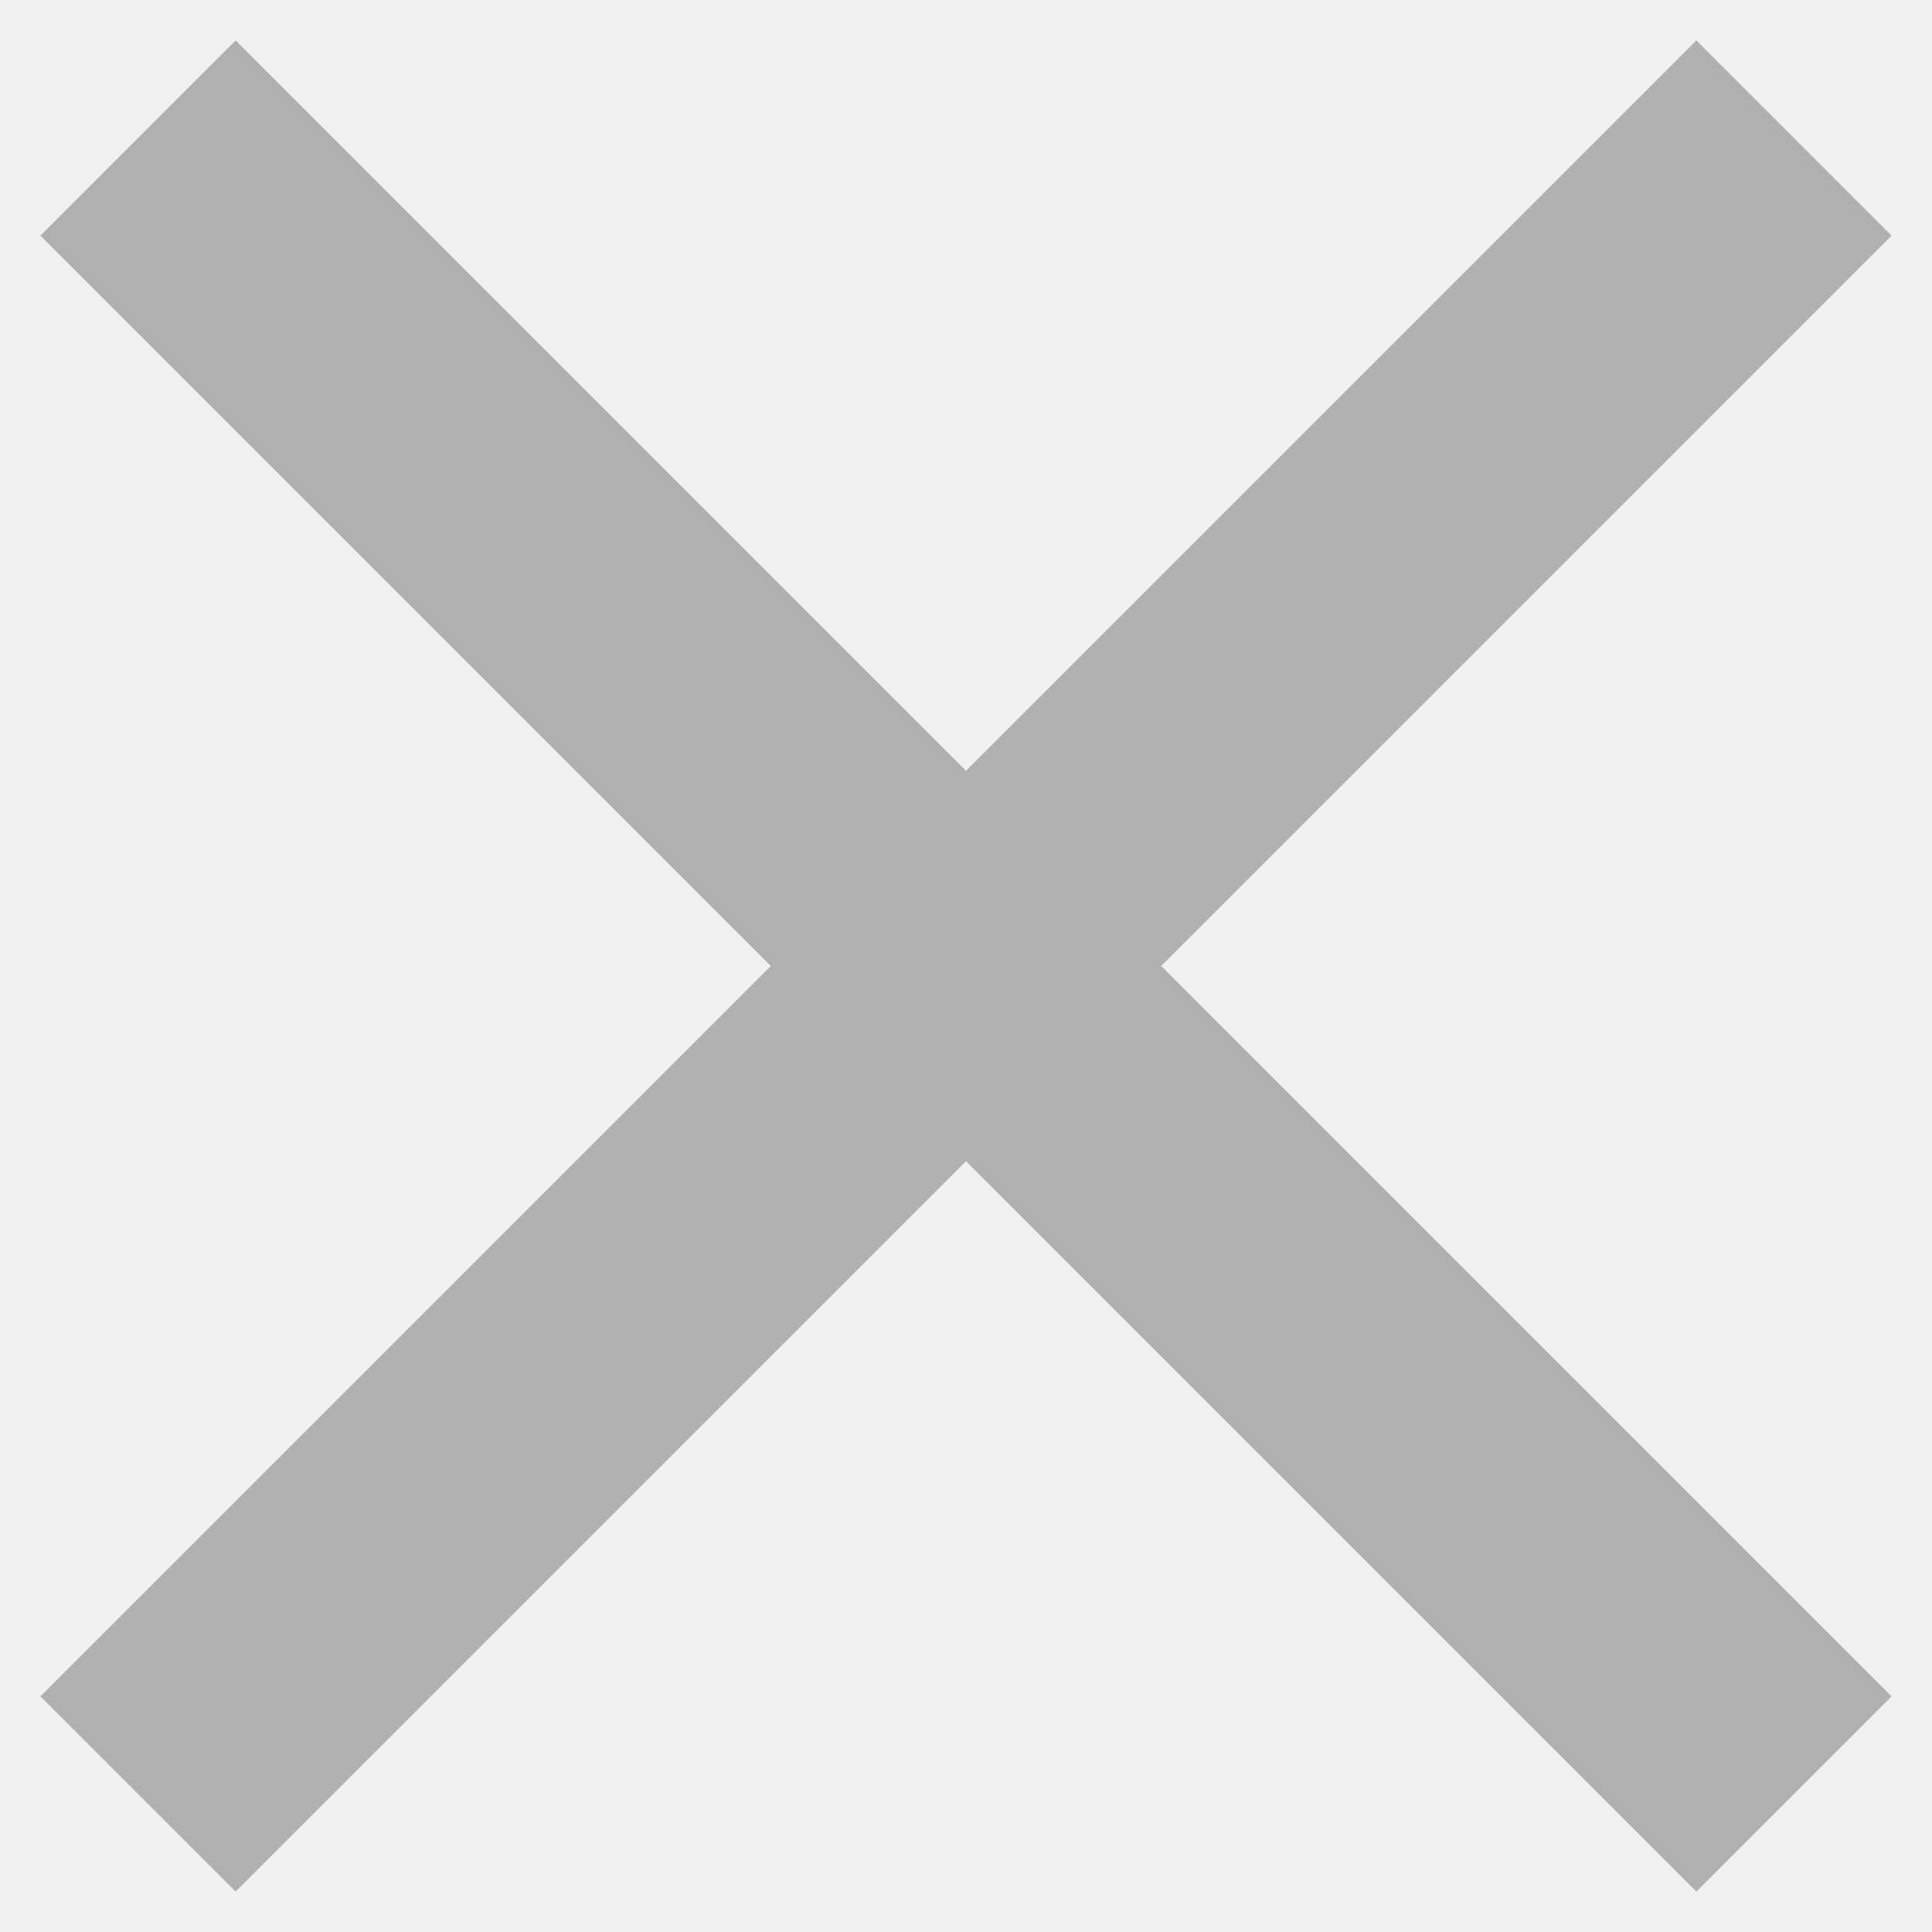
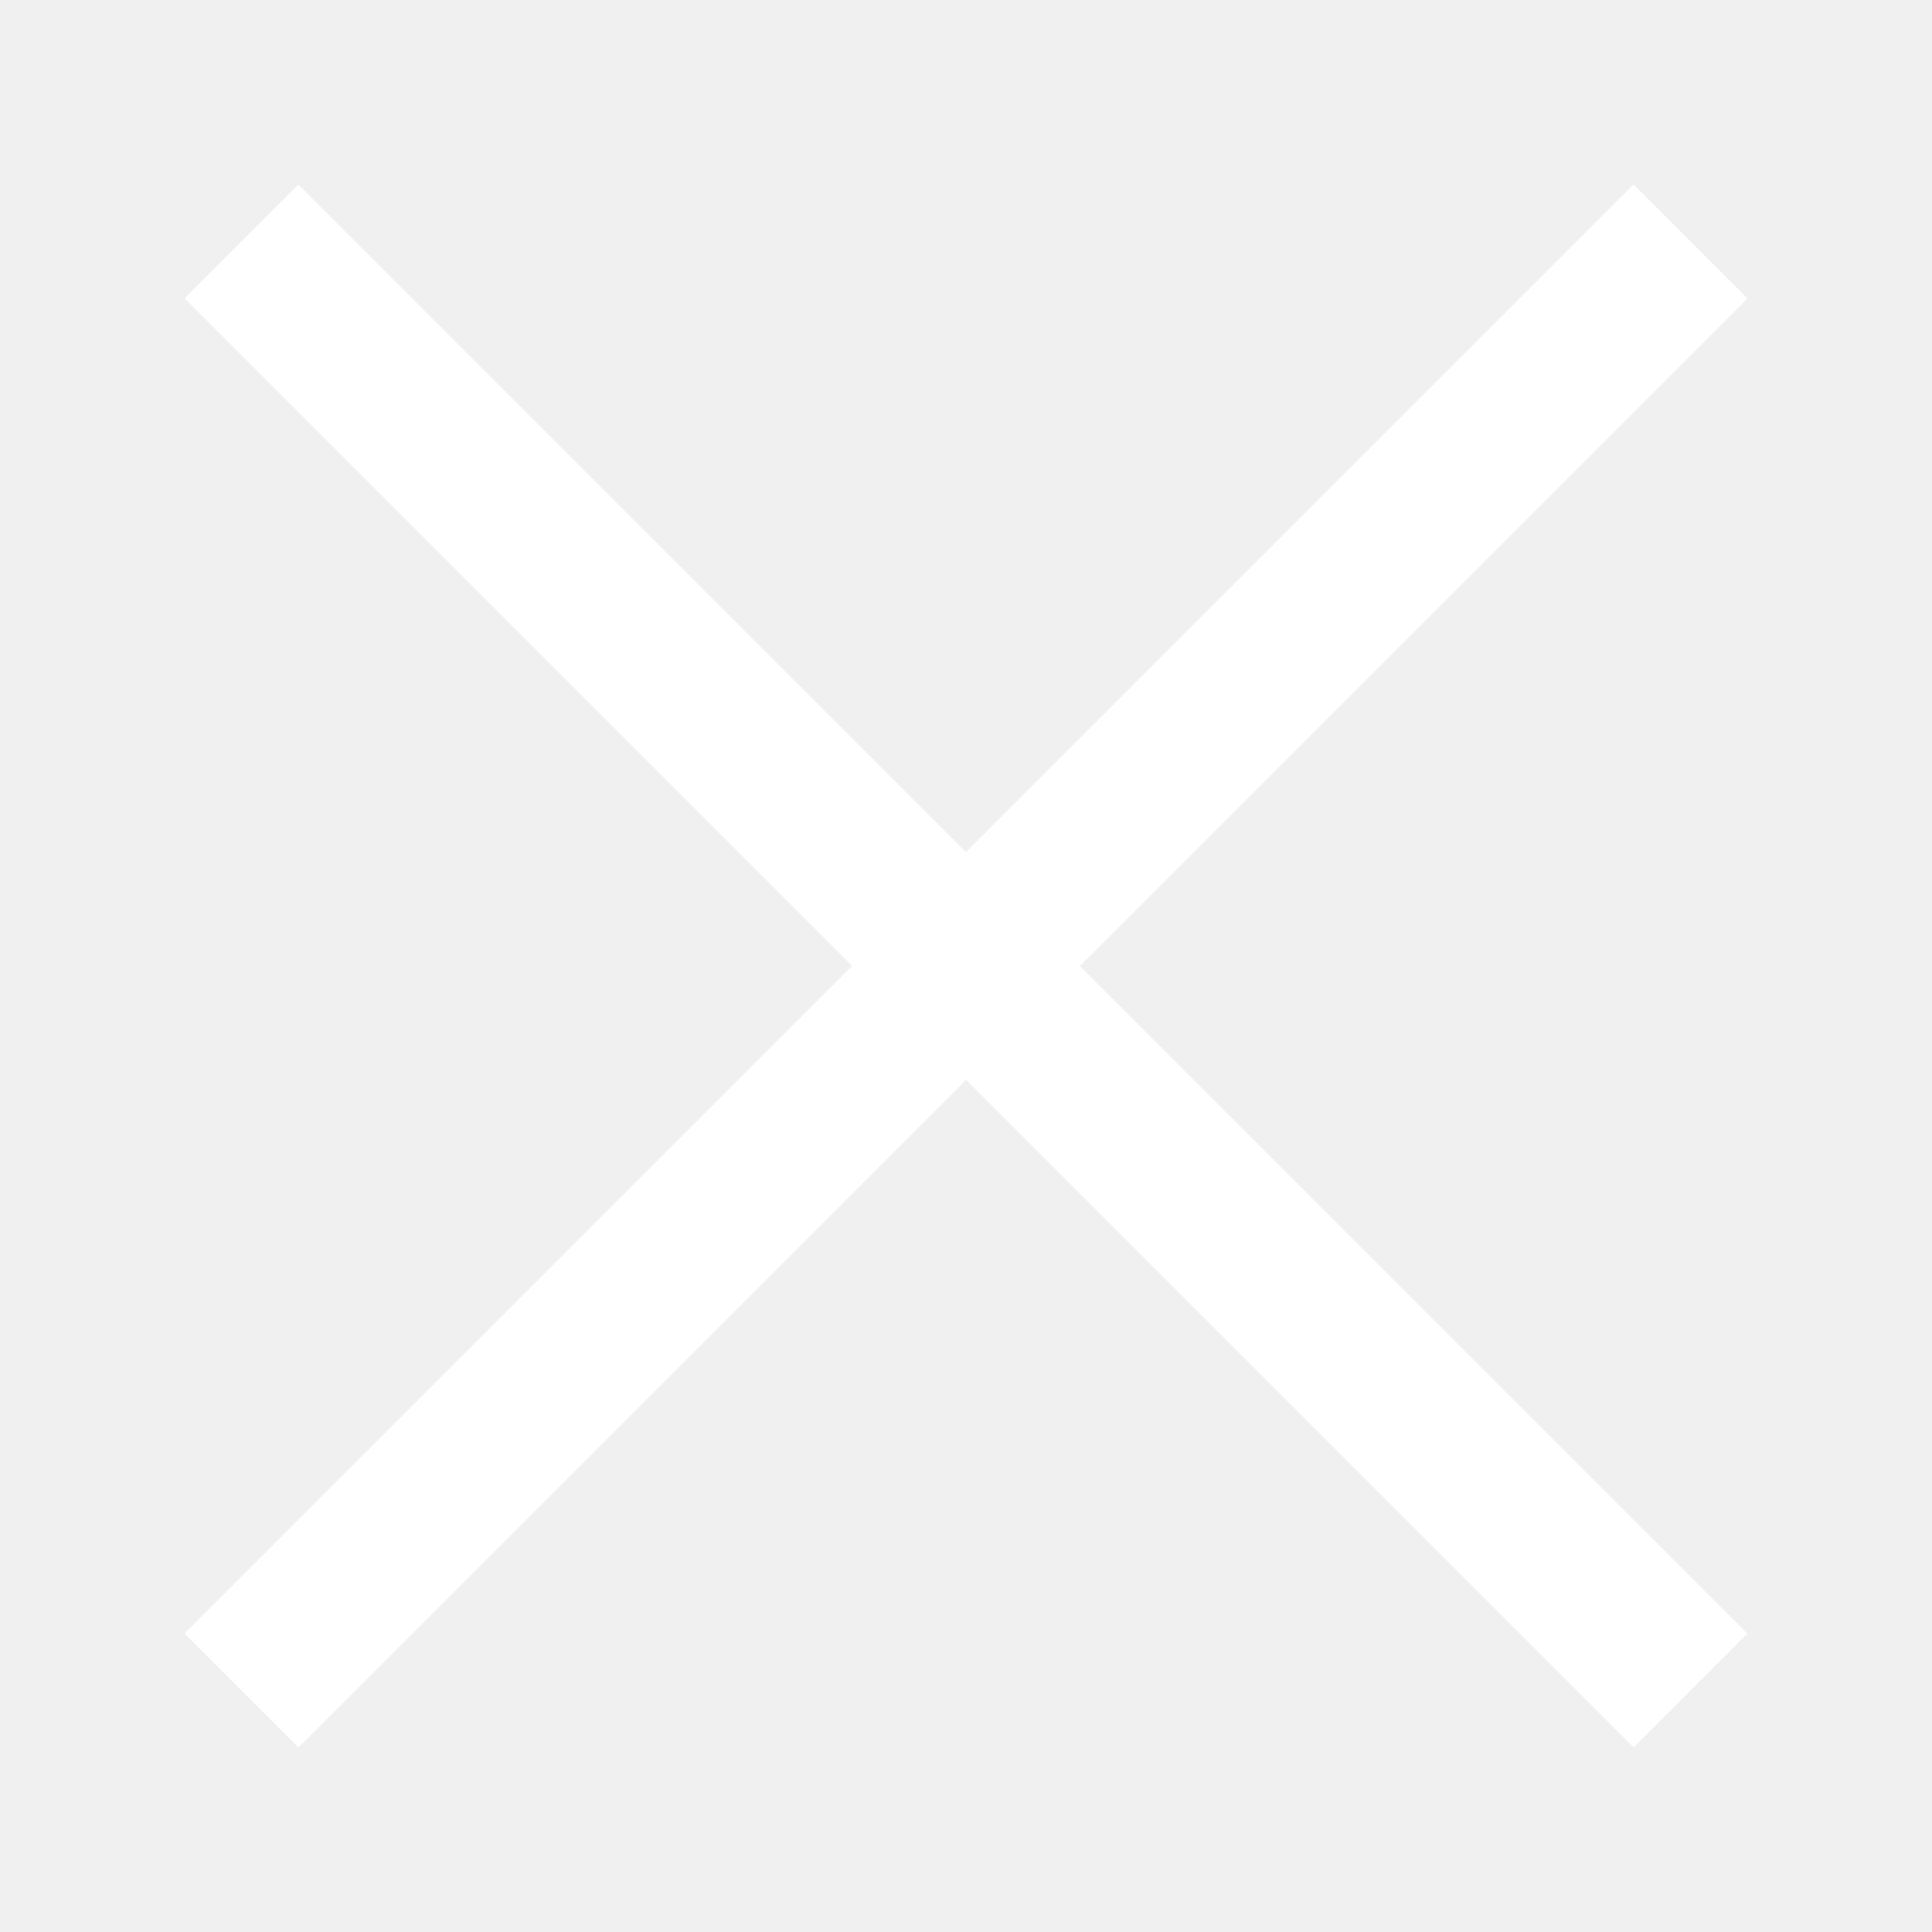
- <svg xmlns="http://www.w3.org/2000/svg" width="28" height="28" viewBox="0 0 28 28" fill="none">
-   <g id="Group 2137072542">
-     <path id="Vector 3" d="m2 2 24 24" stroke="#B0B0B0" stroke-width="4" />
-     <path id="Vector 4" d="M26 2 2 26" stroke="#B0B0B0" stroke-width="4" />
-   </g>
+ <svg xmlns="http://www.w3.org/2000/svg" width="24" height="24" viewBox="0 0 24 24" fill="none">
+   <path d="M3 3L21 21" stroke="white" stroke-width="2" />
+   <path d="M21 3L3 21" stroke="white" stroke-width="2" />
</svg>
